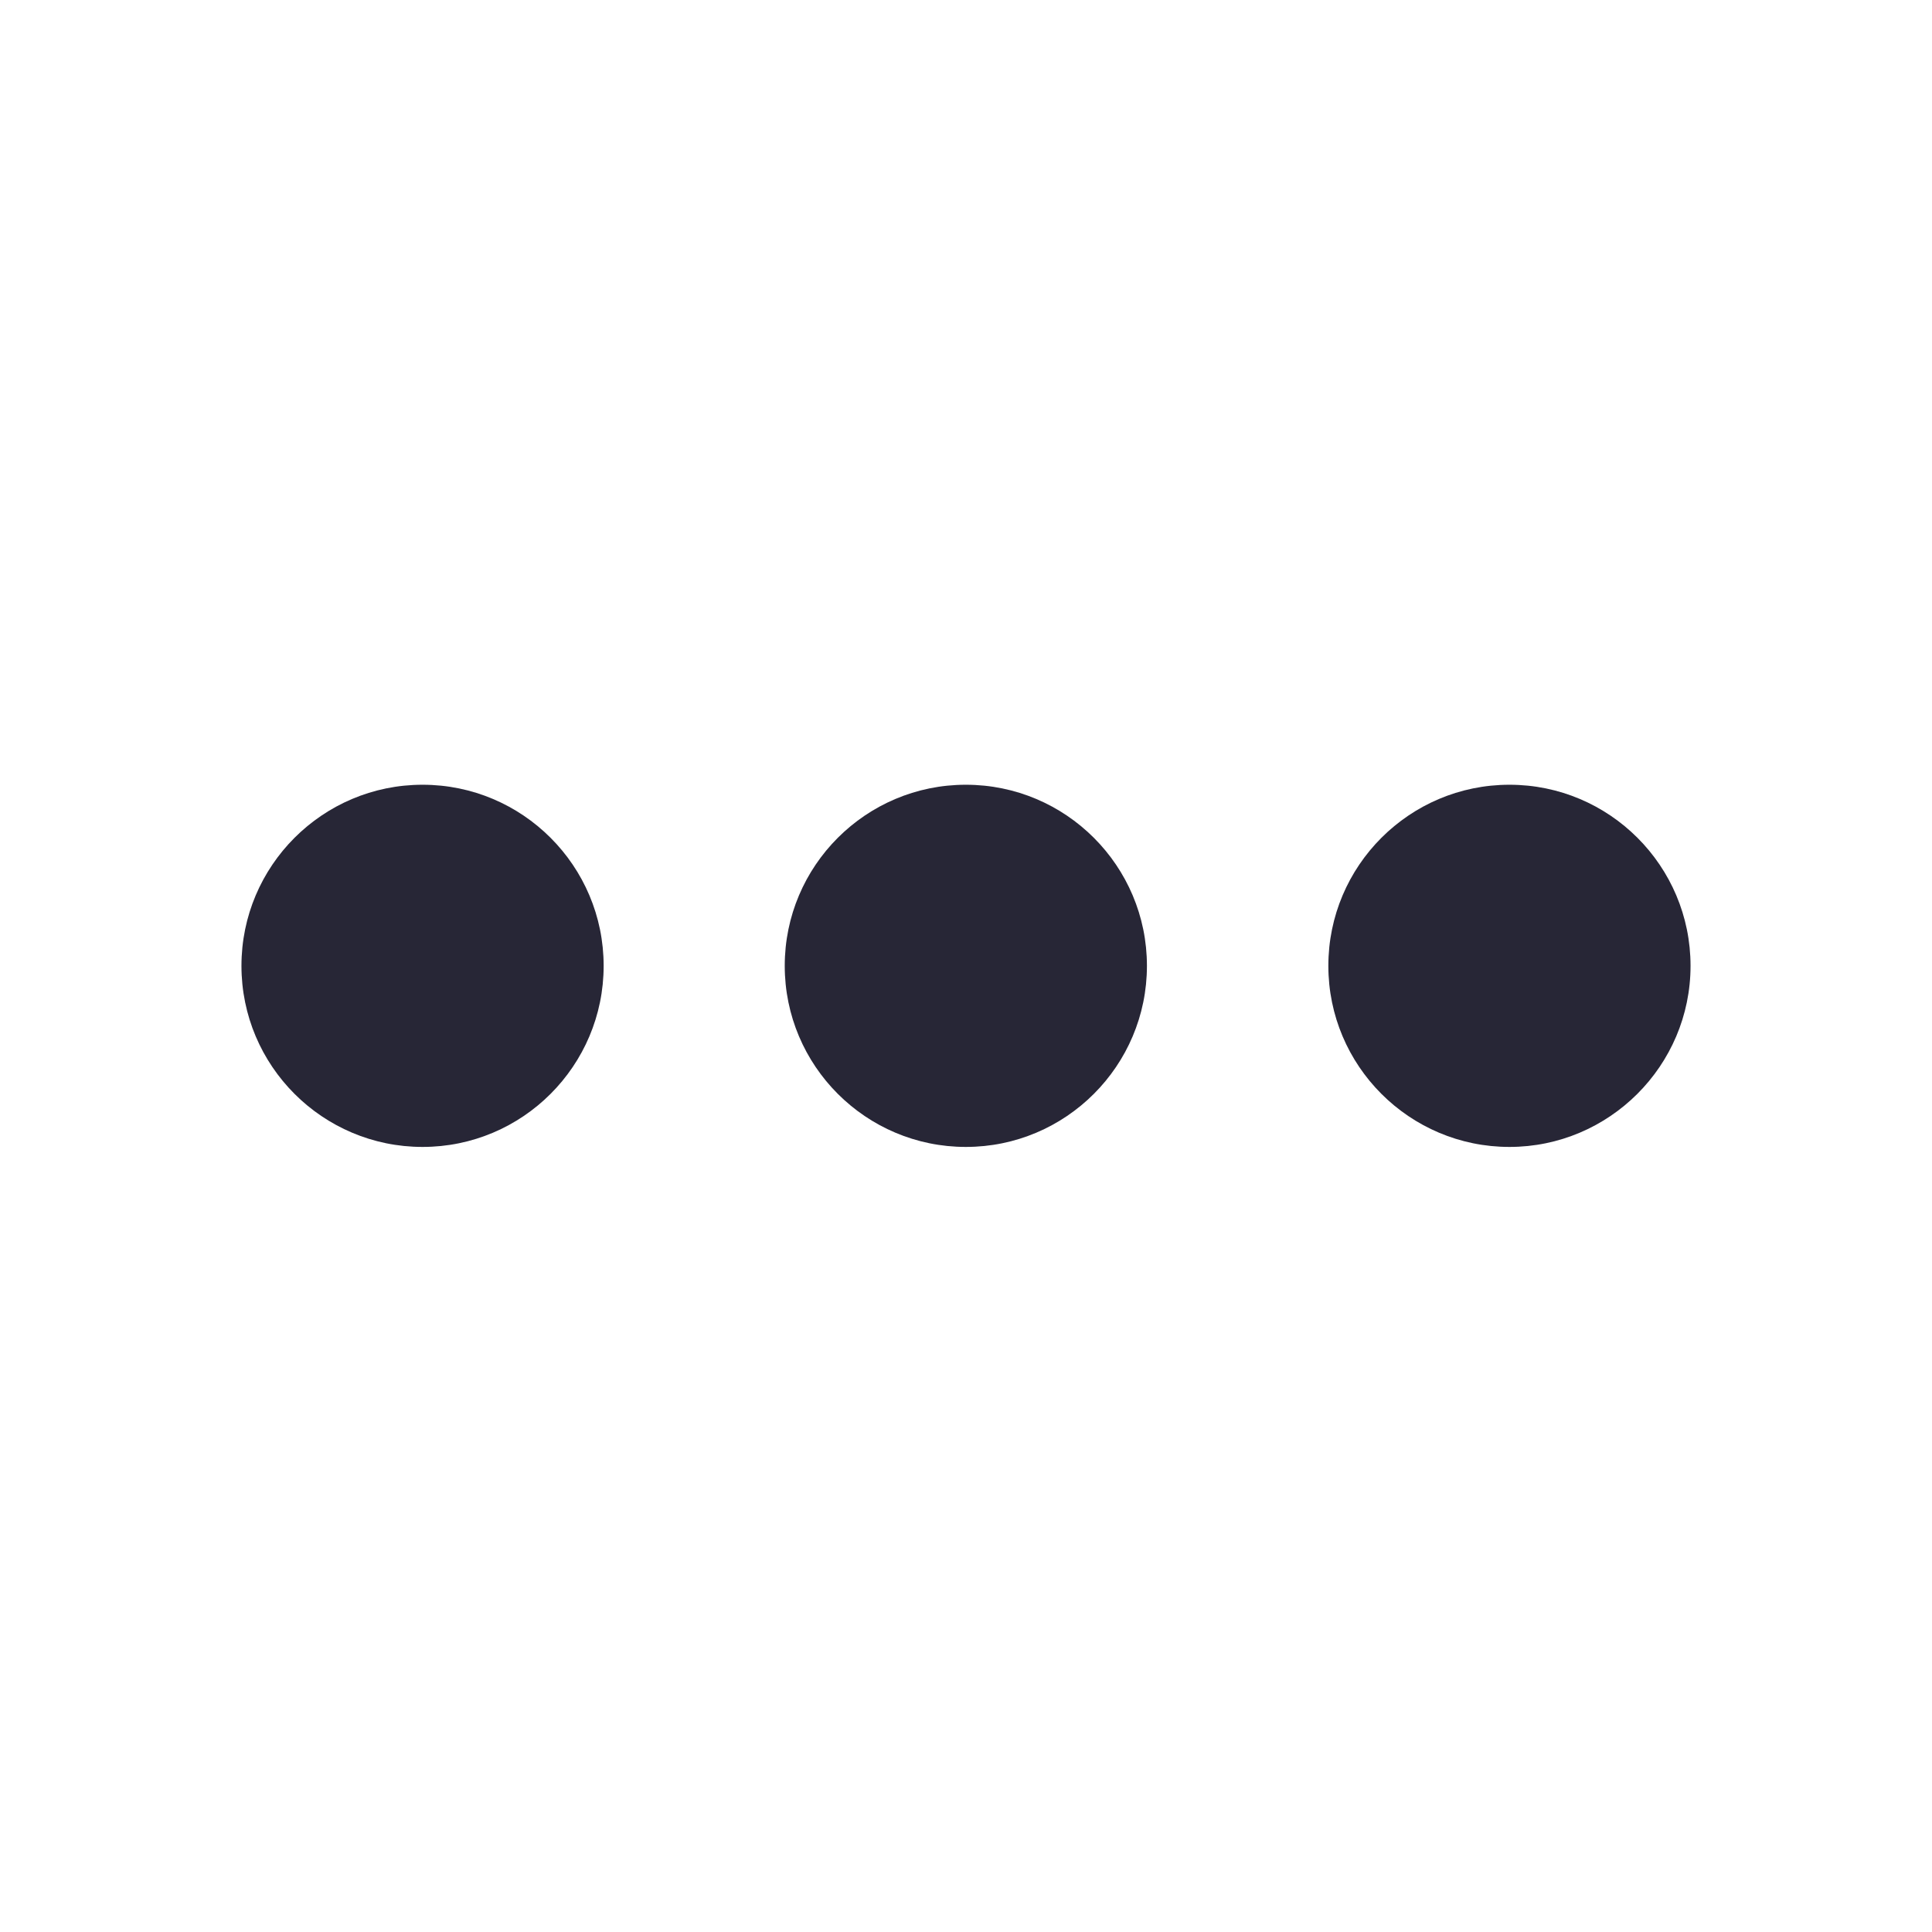
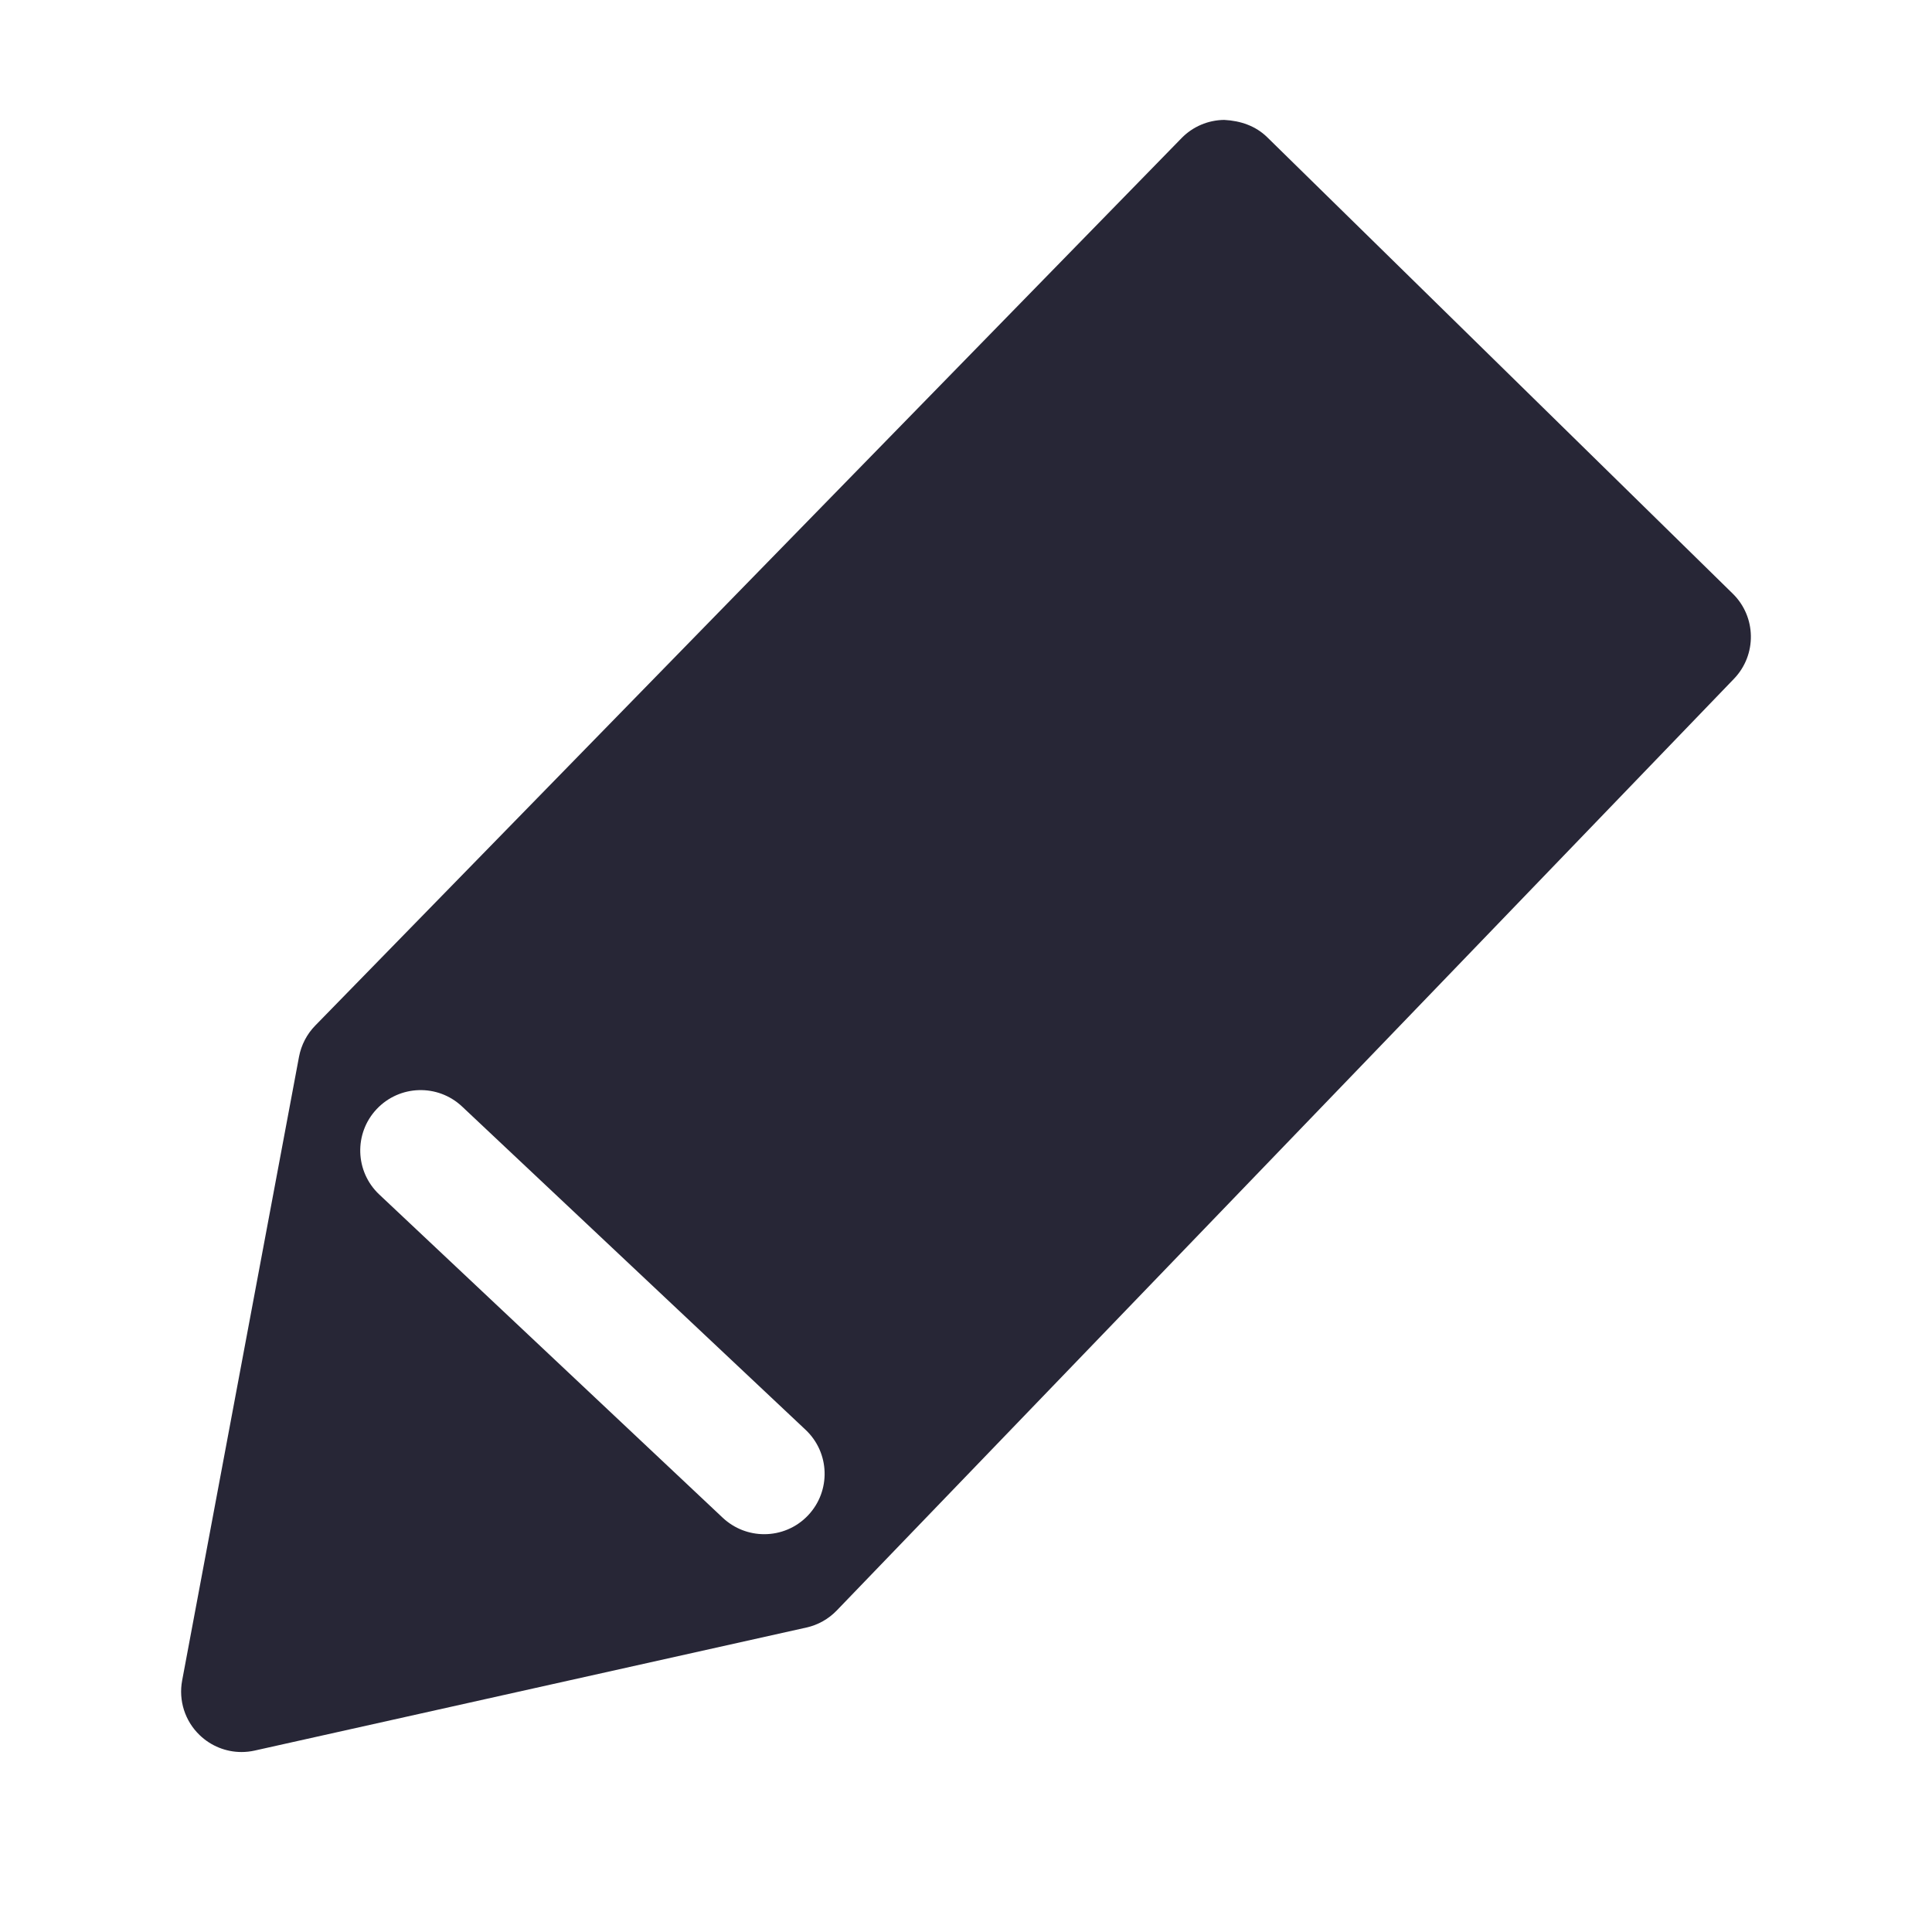
<svg xmlns="http://www.w3.org/2000/svg" version="1.1" width="200" height="200" viewBox="0 0 200 200">
  <defs>
    <style type="text/css">
@font-face {
  font-family: "ifont";
  src: url("//at.alicdn.com/t/font_1442373896_4754455.eot?#iefix") format("embedded-opentype"), url("//at.alicdn.com/t/font_1442373896_4754455.woff") format("woff"), url("//at.alicdn.com/t/font_1442373896_4754455.ttf") format("truetype"), url("//at.alicdn.com/t/font_1442373896_4754455.svg#ifont") format("svg");
}

</style>
  </defs>
  <g class="transform-group">
    <g transform="scale(0.1953125, 0.1953125)">
-       <path d="M223.962 607.898c-52.98 0-95.984-43.004-95.984-95.984s43.004-95.984 95.984-95.984 95.984 43.004 95.984 95.984S276.943 607.898 223.962 607.898zM511.914 607.898c-52.98 0-95.984-43.004-95.984-95.984s43.004-95.984 95.984-95.984 95.984 43.004 95.984 95.984S564.894 607.898 511.914 607.898zM800.038 607.898c-52.98 0-95.984-43.004-95.984-95.984s43.004-95.984 95.984-95.984 95.984 43.004 95.984 95.984S852.846 607.898 800.038 607.898z" fill="#272636" />
+       <path d="M918.4 314.656l-246.816-241.984C665.504 66.752 657.568 64 648.832 63.552c-8.512 0.096-16.64 3.552-22.56 9.632l-459.2 470.4c-4.416 4.512-7.392 10.272-8.576 16.448L96.544 890.688c-1.984 10.592 1.472 21.44 9.216 28.896C111.808 925.44 119.808 928.608 128 928.608c2.304 0 4.672-0.256 6.976-0.768l292.448-65.216c6.112-1.344 11.712-4.512 16.064-9.024l475.584-493.856C931.232 347.072 930.944 326.944 918.4 314.656zM428.352 803.104c-6.304 6.688-14.784 10.048-23.296 10.048-7.872 0-15.744-2.88-21.952-8.672l-182.112-171.392c-12.864-12.128-13.472-32.384-1.344-45.248s32.352-13.472 45.248-1.376l182.112 171.392C439.872 769.984 440.48 790.208 428.352 803.104z" fill="#272636" />
    </g>
  </g>
</svg>
